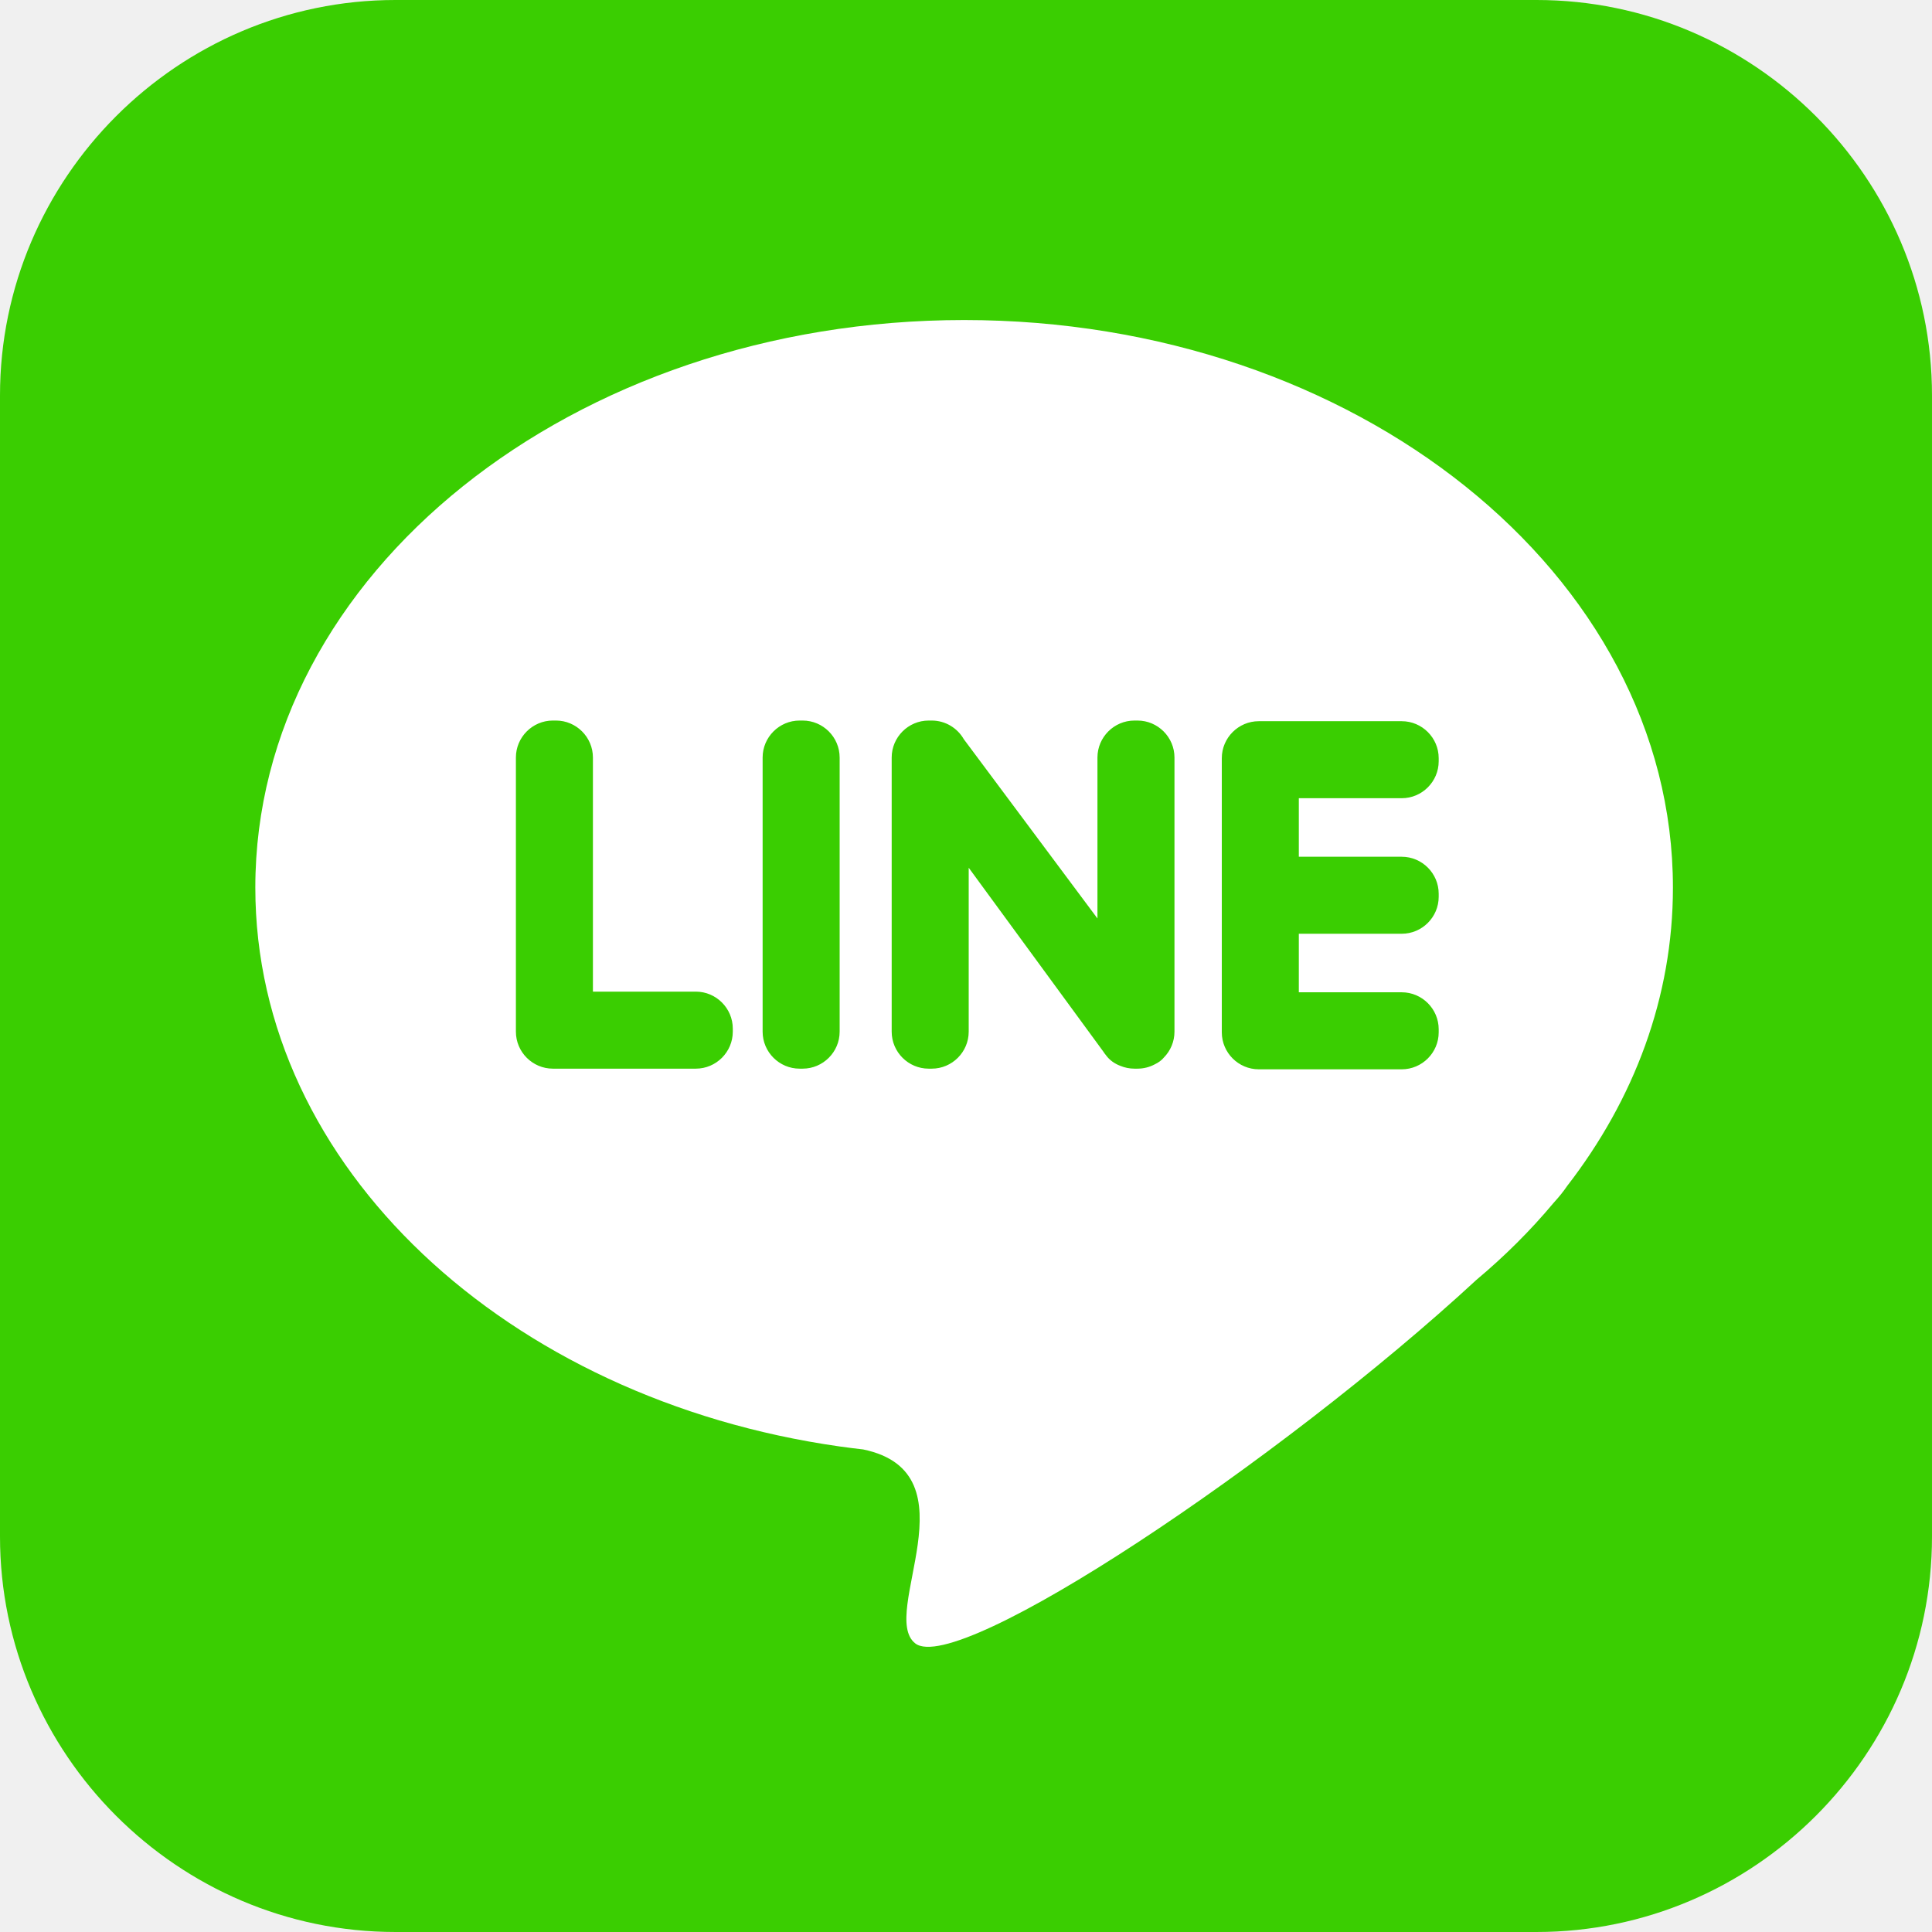
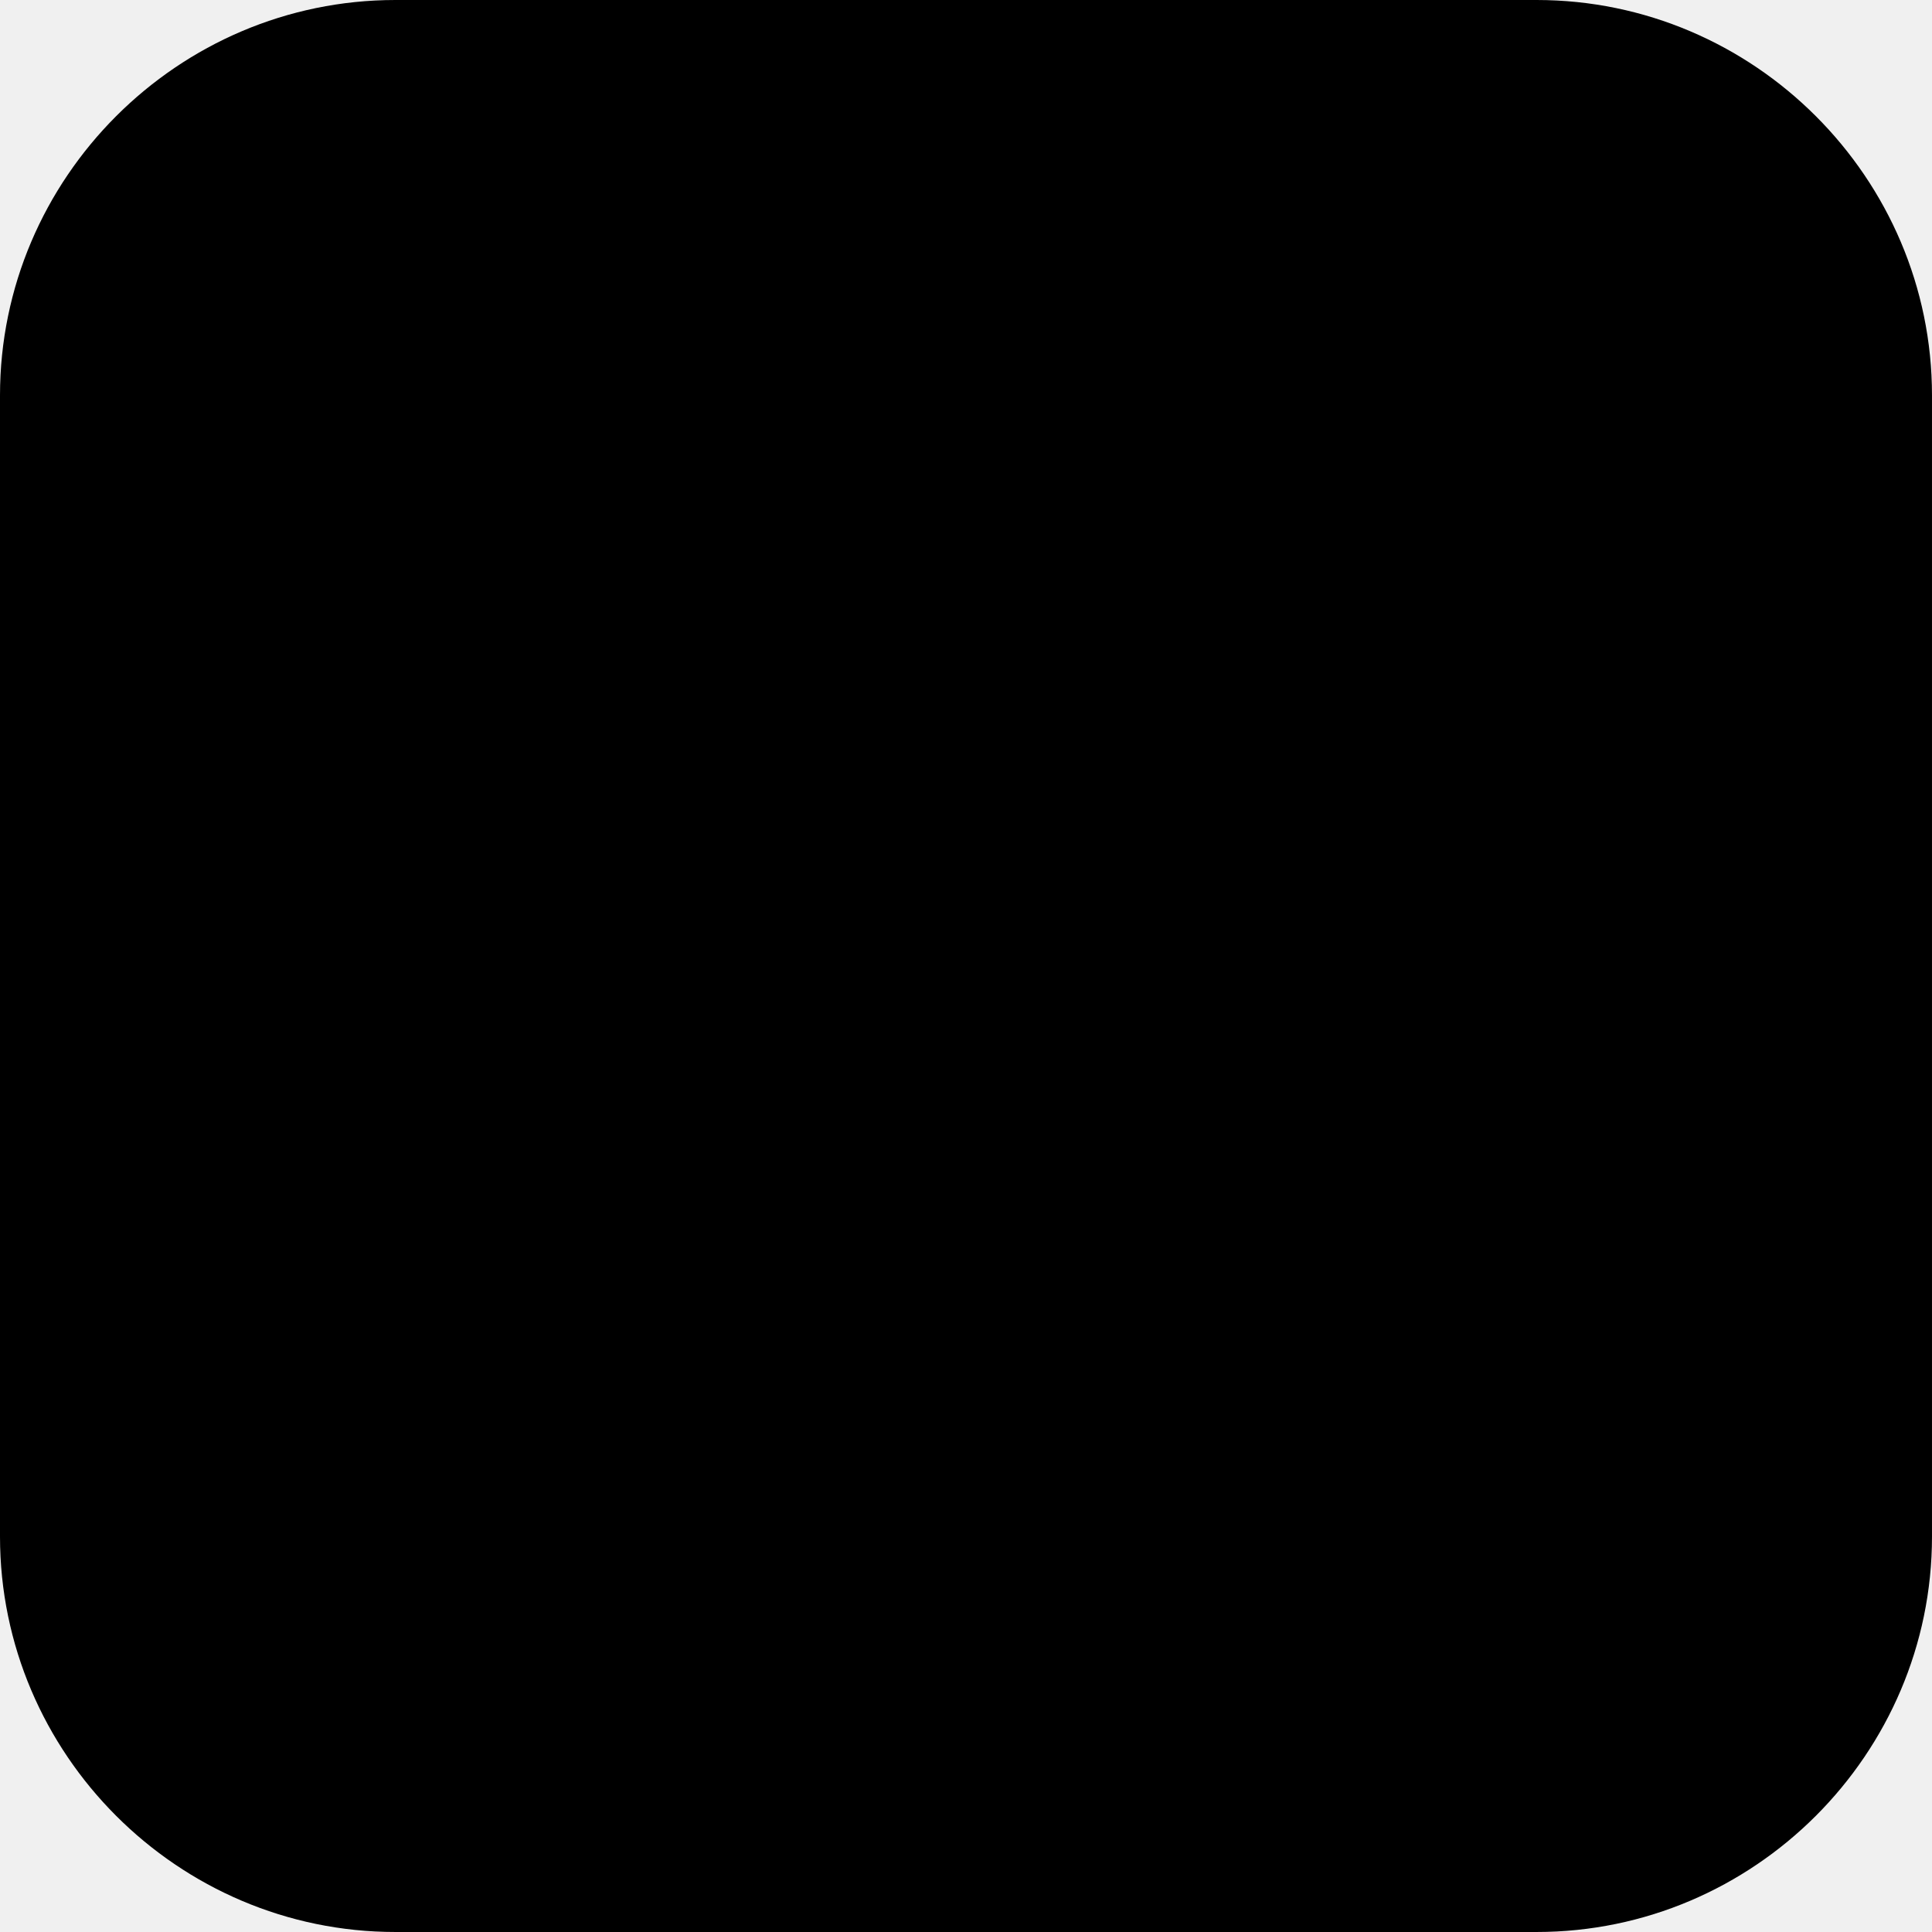
<svg xmlns="http://www.w3.org/2000/svg" width="2500" height="2500" viewBox="0 0 377.764 377.764" id="line">
-   <path fill="#3ACE01" fill-rule="evenodd" d="M77.315 0h223.133c42.523 0 77.315 34.792 77.315 77.315v223.133c0 42.523-34.792 77.315-77.315 77.315H77.315C34.792 377.764 0 342.972 0 300.448V77.315C0 34.792 34.792 0 77.315 0z" clip-rule="evenodd" />
-   <path fill="#FFF" fill-rule="evenodd" d="M188.515 62.576c76.543 0 138.593 49.687 138.593 110.979 0 21.409-7.576 41.398-20.691 58.351-.649.965-1.497 2.031-2.566 3.209l-.081.088c-4.48 5.36-9.525 10.392-15.072 15.037-38.326 35.425-101.41 77.601-109.736 71.094-7.238-5.656 11.921-33.321-10.183-37.925-1.542-.177-3.08-.367-4.605-.583l-.029-.002v-.002c-64.921-9.223-114.222-54.634-114.222-109.267-.002-61.292 62.049-110.979 138.592-110.979z" clip-rule="evenodd" />
-   <path fill="#3ACE01" fill-rule="evenodd" d="M108.103 208.954h27.952c3.976 0 7.228-3.253 7.228-7.229v-.603c0-3.976-3.252-7.228-7.228-7.228h-20.121v-45.779c0-3.976-3.252-7.228-7.228-7.228h-.603c-3.976 0-7.228 3.252-7.228 7.228v53.609c0 3.977 3.252 7.23 7.228 7.23zm173.205-33.603v-.603c0-3.976-3.253-7.228-7.229-7.228h-20.12v-11.445h20.12c3.976 0 7.229-3.252 7.229-7.228v-.603c0-3.976-3.253-7.228-7.229-7.228h-27.952c-3.976 0-7.228 3.252-7.228 7.228v53.609c0 3.976 3.252 7.229 7.228 7.229h27.952c3.976 0 7.229-3.253 7.229-7.229v-.603c0-3.976-3.253-7.228-7.229-7.228h-20.12v-11.445h20.12c3.976.002 7.229-3.251 7.229-7.226zm-53.755 31.448l.002-.003a7.207 7.207 0 0 0 2.09-5.07v-53.609c0-3.976-3.252-7.228-7.229-7.228h-.603c-3.976 0-7.228 3.252-7.228 7.228v31.469l-26.126-35.042c-1.248-2.179-3.598-3.655-6.276-3.655h-.603c-3.976 0-7.229 3.252-7.229 7.228v53.609c0 3.976 3.252 7.229 7.229 7.229h.603c3.976 0 7.228-3.253 7.228-7.229v-32.058l26.314 35.941c.162.252.339.494.53.724l.001.002c.723.986 1.712 1.662 2.814 2.075.847.35 1.773.544 2.742.544h.603a7.162 7.162 0 0 0 3.377-.844c.723-.344 1.332-.788 1.761-1.311zm-71.208 2.155h.603c3.976 0 7.228-3.253 7.228-7.229v-53.609c0-3.976-3.252-7.228-7.228-7.228h-.603c-3.976 0-7.229 3.252-7.229 7.228v53.609c0 3.976 3.253 7.229 7.229 7.229z" clip-rule="evenodd" />
+   <path fill="#/_3ACE01" fill-rule="evenodd" d="M77.315 0h223.133c42.523 0 77.315 34.792 77.315 77.315v223.133c0 42.523-34.792 77.315-77.315 77.315H77.315C34.792 377.764 0 342.972 0 300.448V77.315C0 34.792 34.792 0 77.315 0z" clip-rule="evenodd" />
+   <path fill="#/_FFF" fill-rule="evenodd" d="M188.515 62.576c76.543 0 138.593 49.687 138.593 110.979 0 21.409-7.576 41.398-20.691 58.351-.649.965-1.497 2.031-2.566 3.209l-.081.088c-4.48 5.36-9.525 10.392-15.072 15.037-38.326 35.425-101.41 77.601-109.736 71.094-7.238-5.656 11.921-33.321-10.183-37.925-1.542-.177-3.08-.367-4.605-.583l-.029-.002v-.002c-64.921-9.223-114.222-54.634-114.222-109.267-.002-61.292 62.049-110.979 138.592-110.979z" clip-rule="evenodd" />
+   <path fill="#/_3ACE01" fill-rule="evenodd" d="M108.103 208.954h27.952c3.976 0 7.228-3.253 7.228-7.229v-.603c0-3.976-3.252-7.228-7.228-7.228h-20.121v-45.779c0-3.976-3.252-7.228-7.228-7.228h-.603c-3.976 0-7.228 3.252-7.228 7.228v53.609c0 3.977 3.252 7.23 7.228 7.23zm173.205-33.603v-.603c0-3.976-3.253-7.228-7.229-7.228h-20.12v-11.445h20.12c3.976 0 7.229-3.252 7.229-7.228v-.603c0-3.976-3.253-7.228-7.229-7.228h-27.952c-3.976 0-7.228 3.252-7.228 7.228v53.609c0 3.976 3.252 7.229 7.228 7.229h27.952c3.976 0 7.229-3.253 7.229-7.229v-.603c0-3.976-3.253-7.228-7.229-7.228h-20.12v-11.445h20.12c3.976.002 7.229-3.251 7.229-7.226zm-53.755 31.448l.002-.003a7.207 7.207 0 0 0 2.09-5.07v-53.609c0-3.976-3.252-7.228-7.229-7.228h-.603c-3.976 0-7.228 3.252-7.228 7.228v31.469l-26.126-35.042c-1.248-2.179-3.598-3.655-6.276-3.655h-.603c-3.976 0-7.229 3.252-7.229 7.228v53.609c0 3.976 3.252 7.229 7.229 7.229h.603c3.976 0 7.228-3.253 7.228-7.229v-32.058l26.314 35.941c.162.252.339.494.53.724l.001.002c.723.986 1.712 1.662 2.814 2.075.847.35 1.773.544 2.742.544h.603a7.162 7.162 0 0 0 3.377-.844c.723-.344 1.332-.788 1.761-1.311zm-71.208 2.155h.603c3.976 0 7.228-3.253 7.228-7.229v-53.609c0-3.976-3.252-7.228-7.228-7.228h-.603c-3.976 0-7.229 3.252-7.229 7.228v53.609c0 3.976 3.253 7.229 7.229 7.229z" clip-rule="evenodd" />
</svg>
